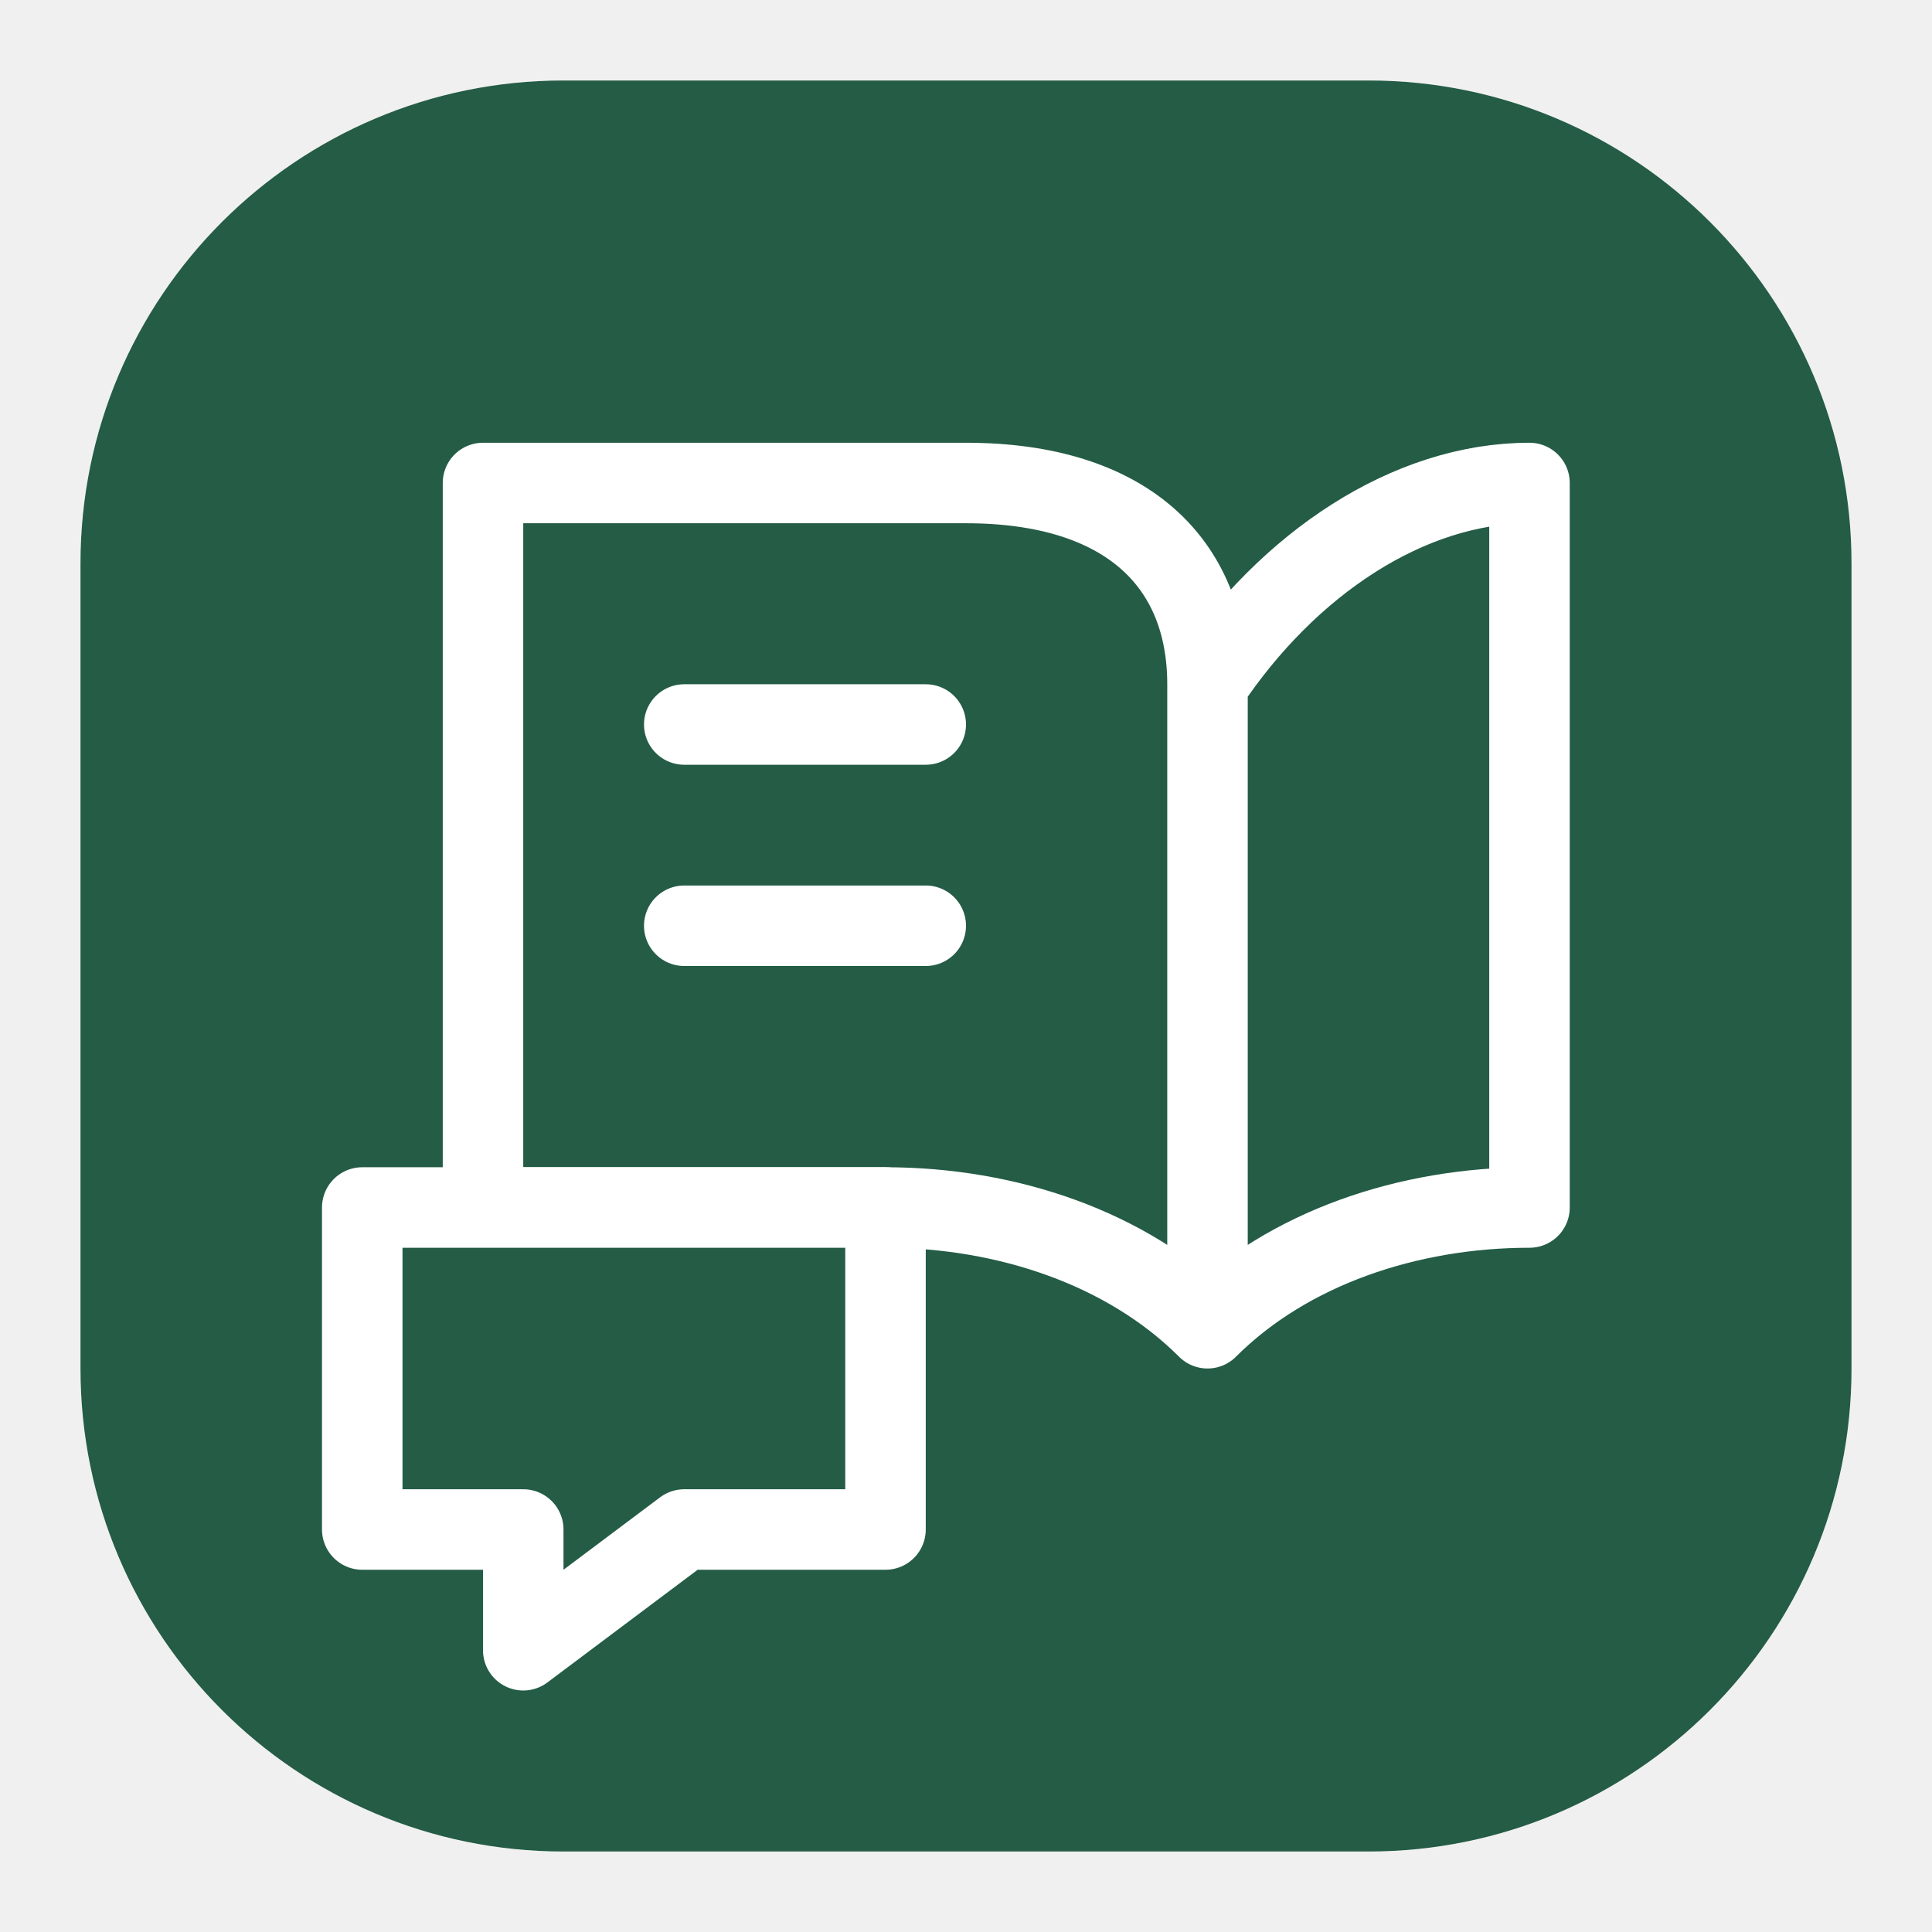
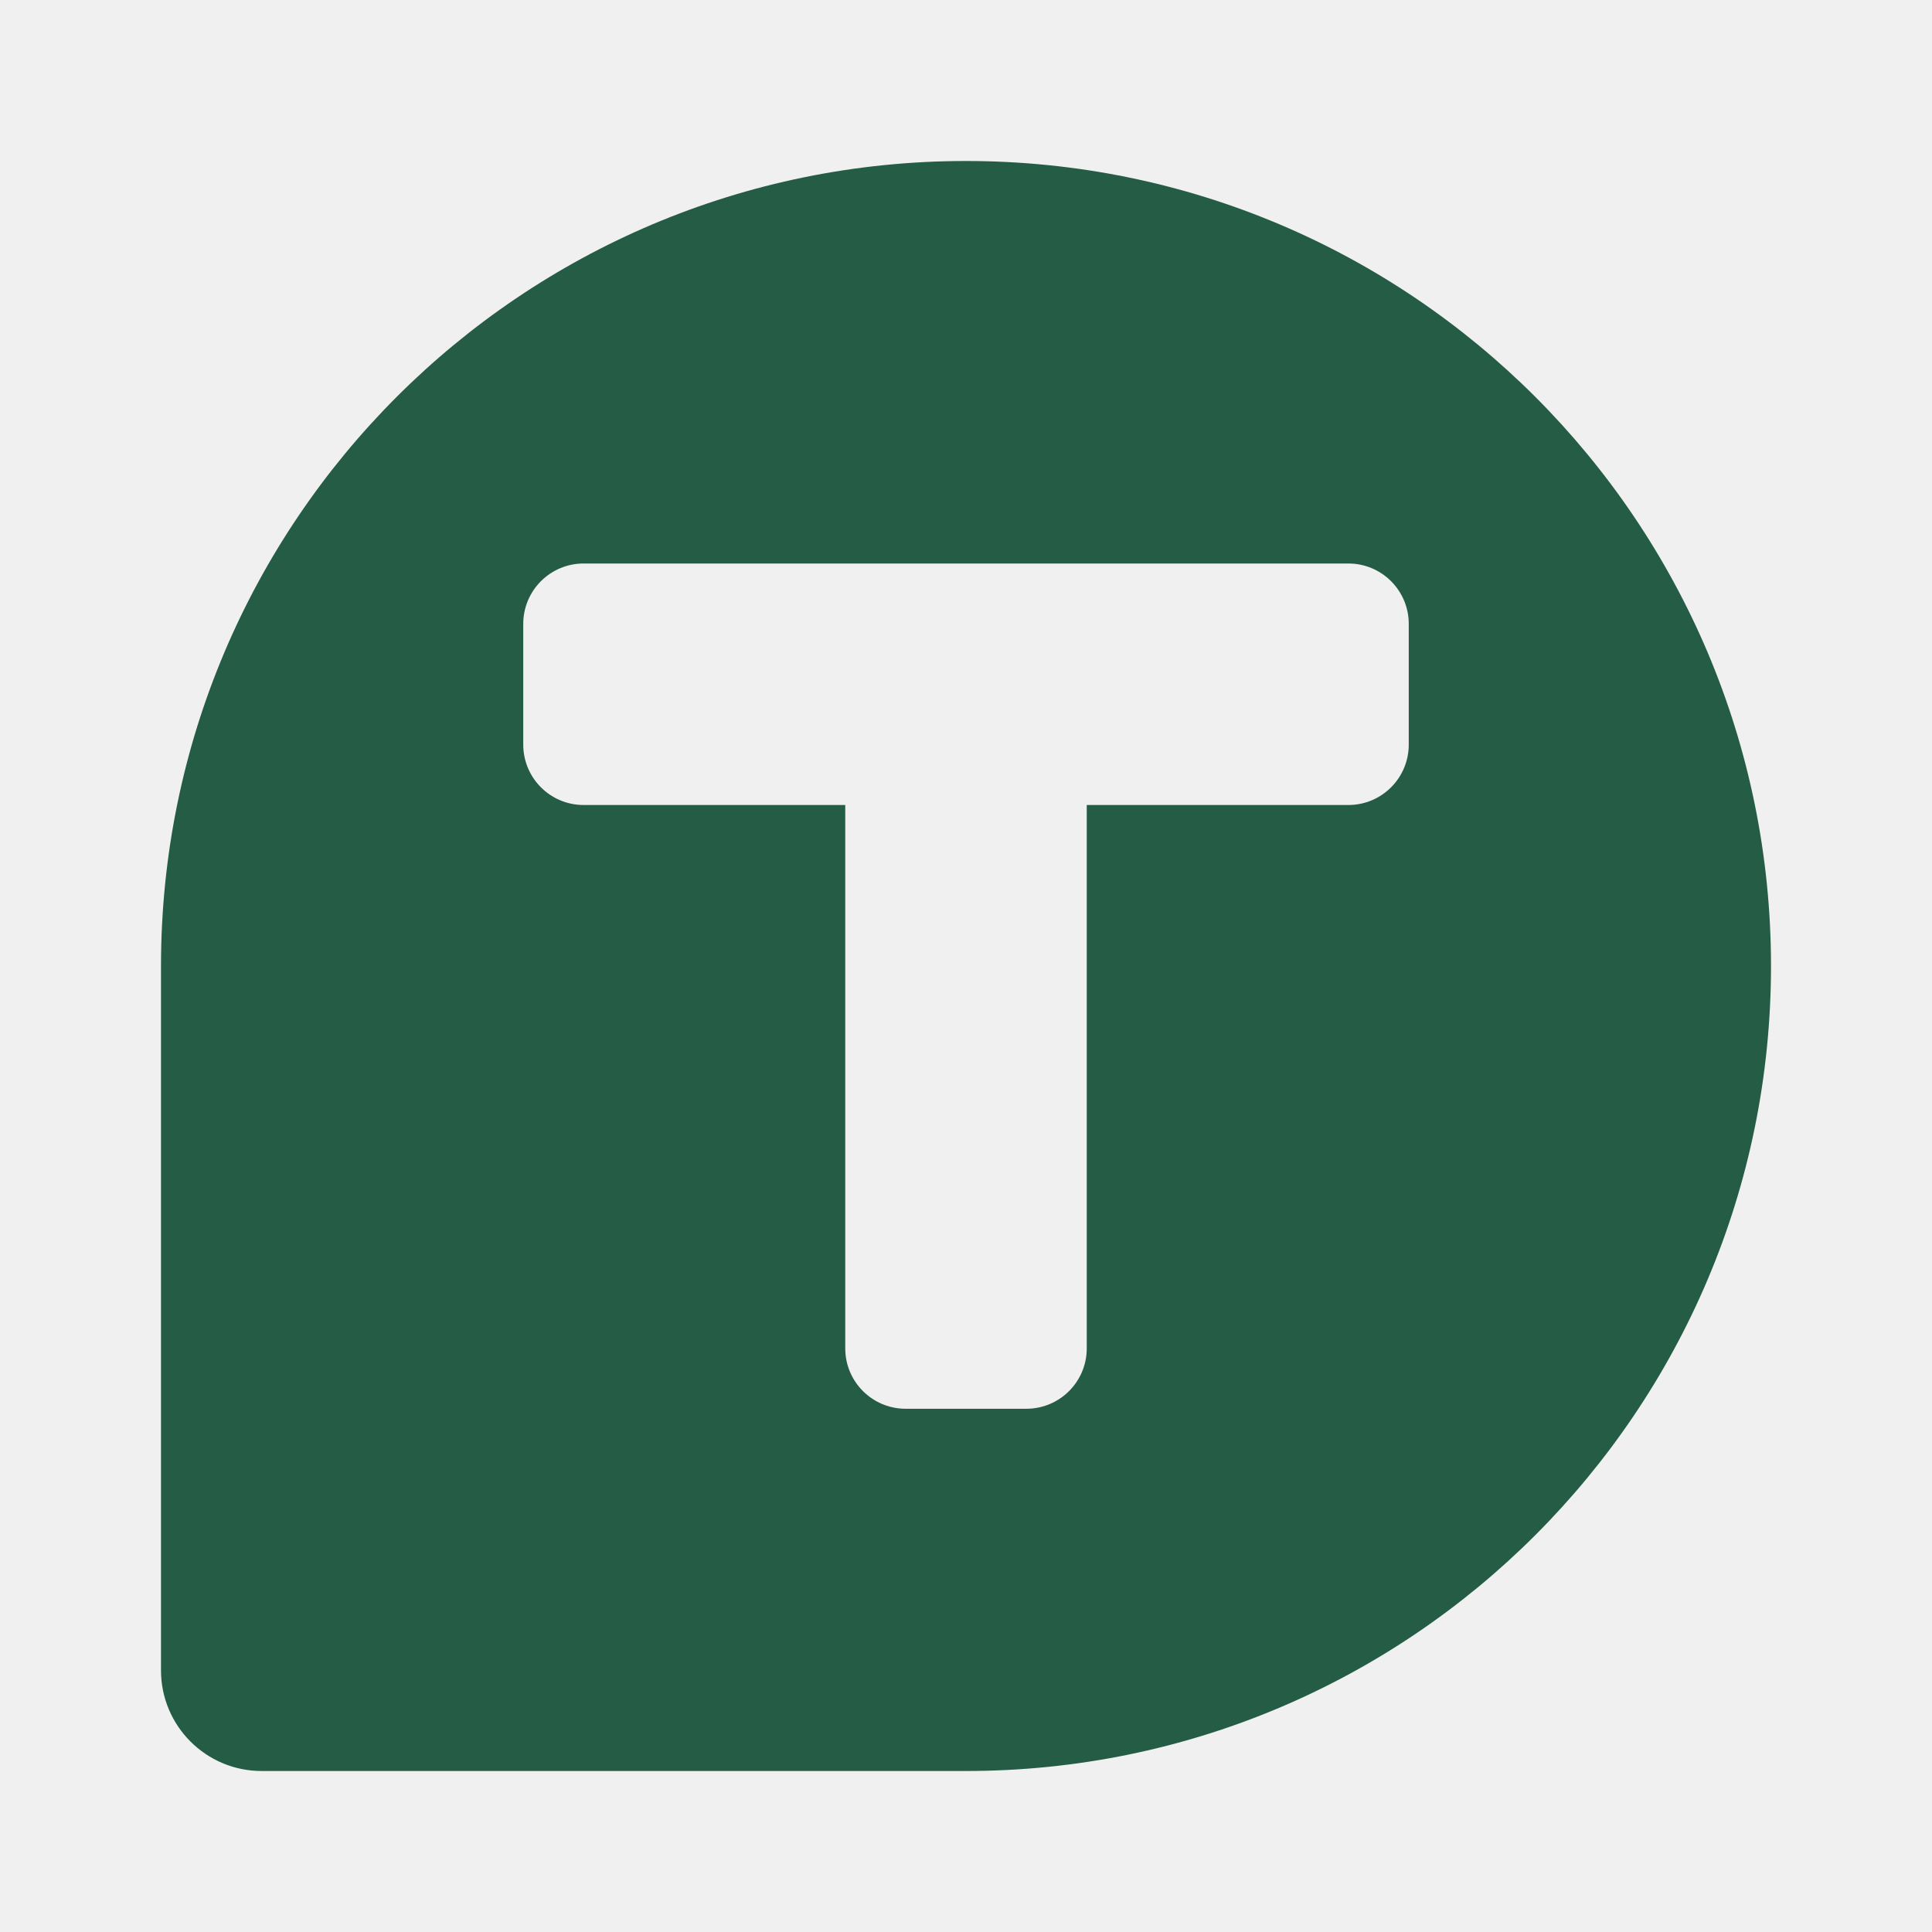
<svg xmlns="http://www.w3.org/2000/svg" viewBox="0 0 48 48" role="img" aria-labelledby="title">
-   <rect x="2" y="2" width="44" height="44" rx="12" fill="#245C46" />
-   <g fill="none" stroke="#FFFFFF" stroke-width="2" stroke-linecap="round" stroke-linejoin="round">
-     <path d="M12 12h12c4 0 6 2 6 5v16c-2-2-5-3-8-3H12zM30 17c2-3 5-5 8-5v18c-3 0-6 1-8 3M17 18h6m-6 5h6" />
-     <path d="M9 30h13v8h-5l-4 3v-3H9z" fill="#245C46" />
-   </g>
+   <path fill="#245C46" fill-rule="evenodd" d="M24 4A20 20 0 0 1 24 44H6.5A2.5 2.5 0 0 1 4 41.5V24A20 20 0 0 1 24 4ZM14.5 14H33.5A1.5 1.5 0 0 1 35 15.5V18.5A1.5 1.5 0 0 1 33.5 20H27V33.5A1.5 1.5 0 0 1 25.5 35H22.5A1.5 1.5 0 0 1 21 33.5V20H14.5A1.5 1.5 0 0 1 13 18.5V15.5A1.5 1.5 0 0 1 14.5 14Z" />
</svg>
